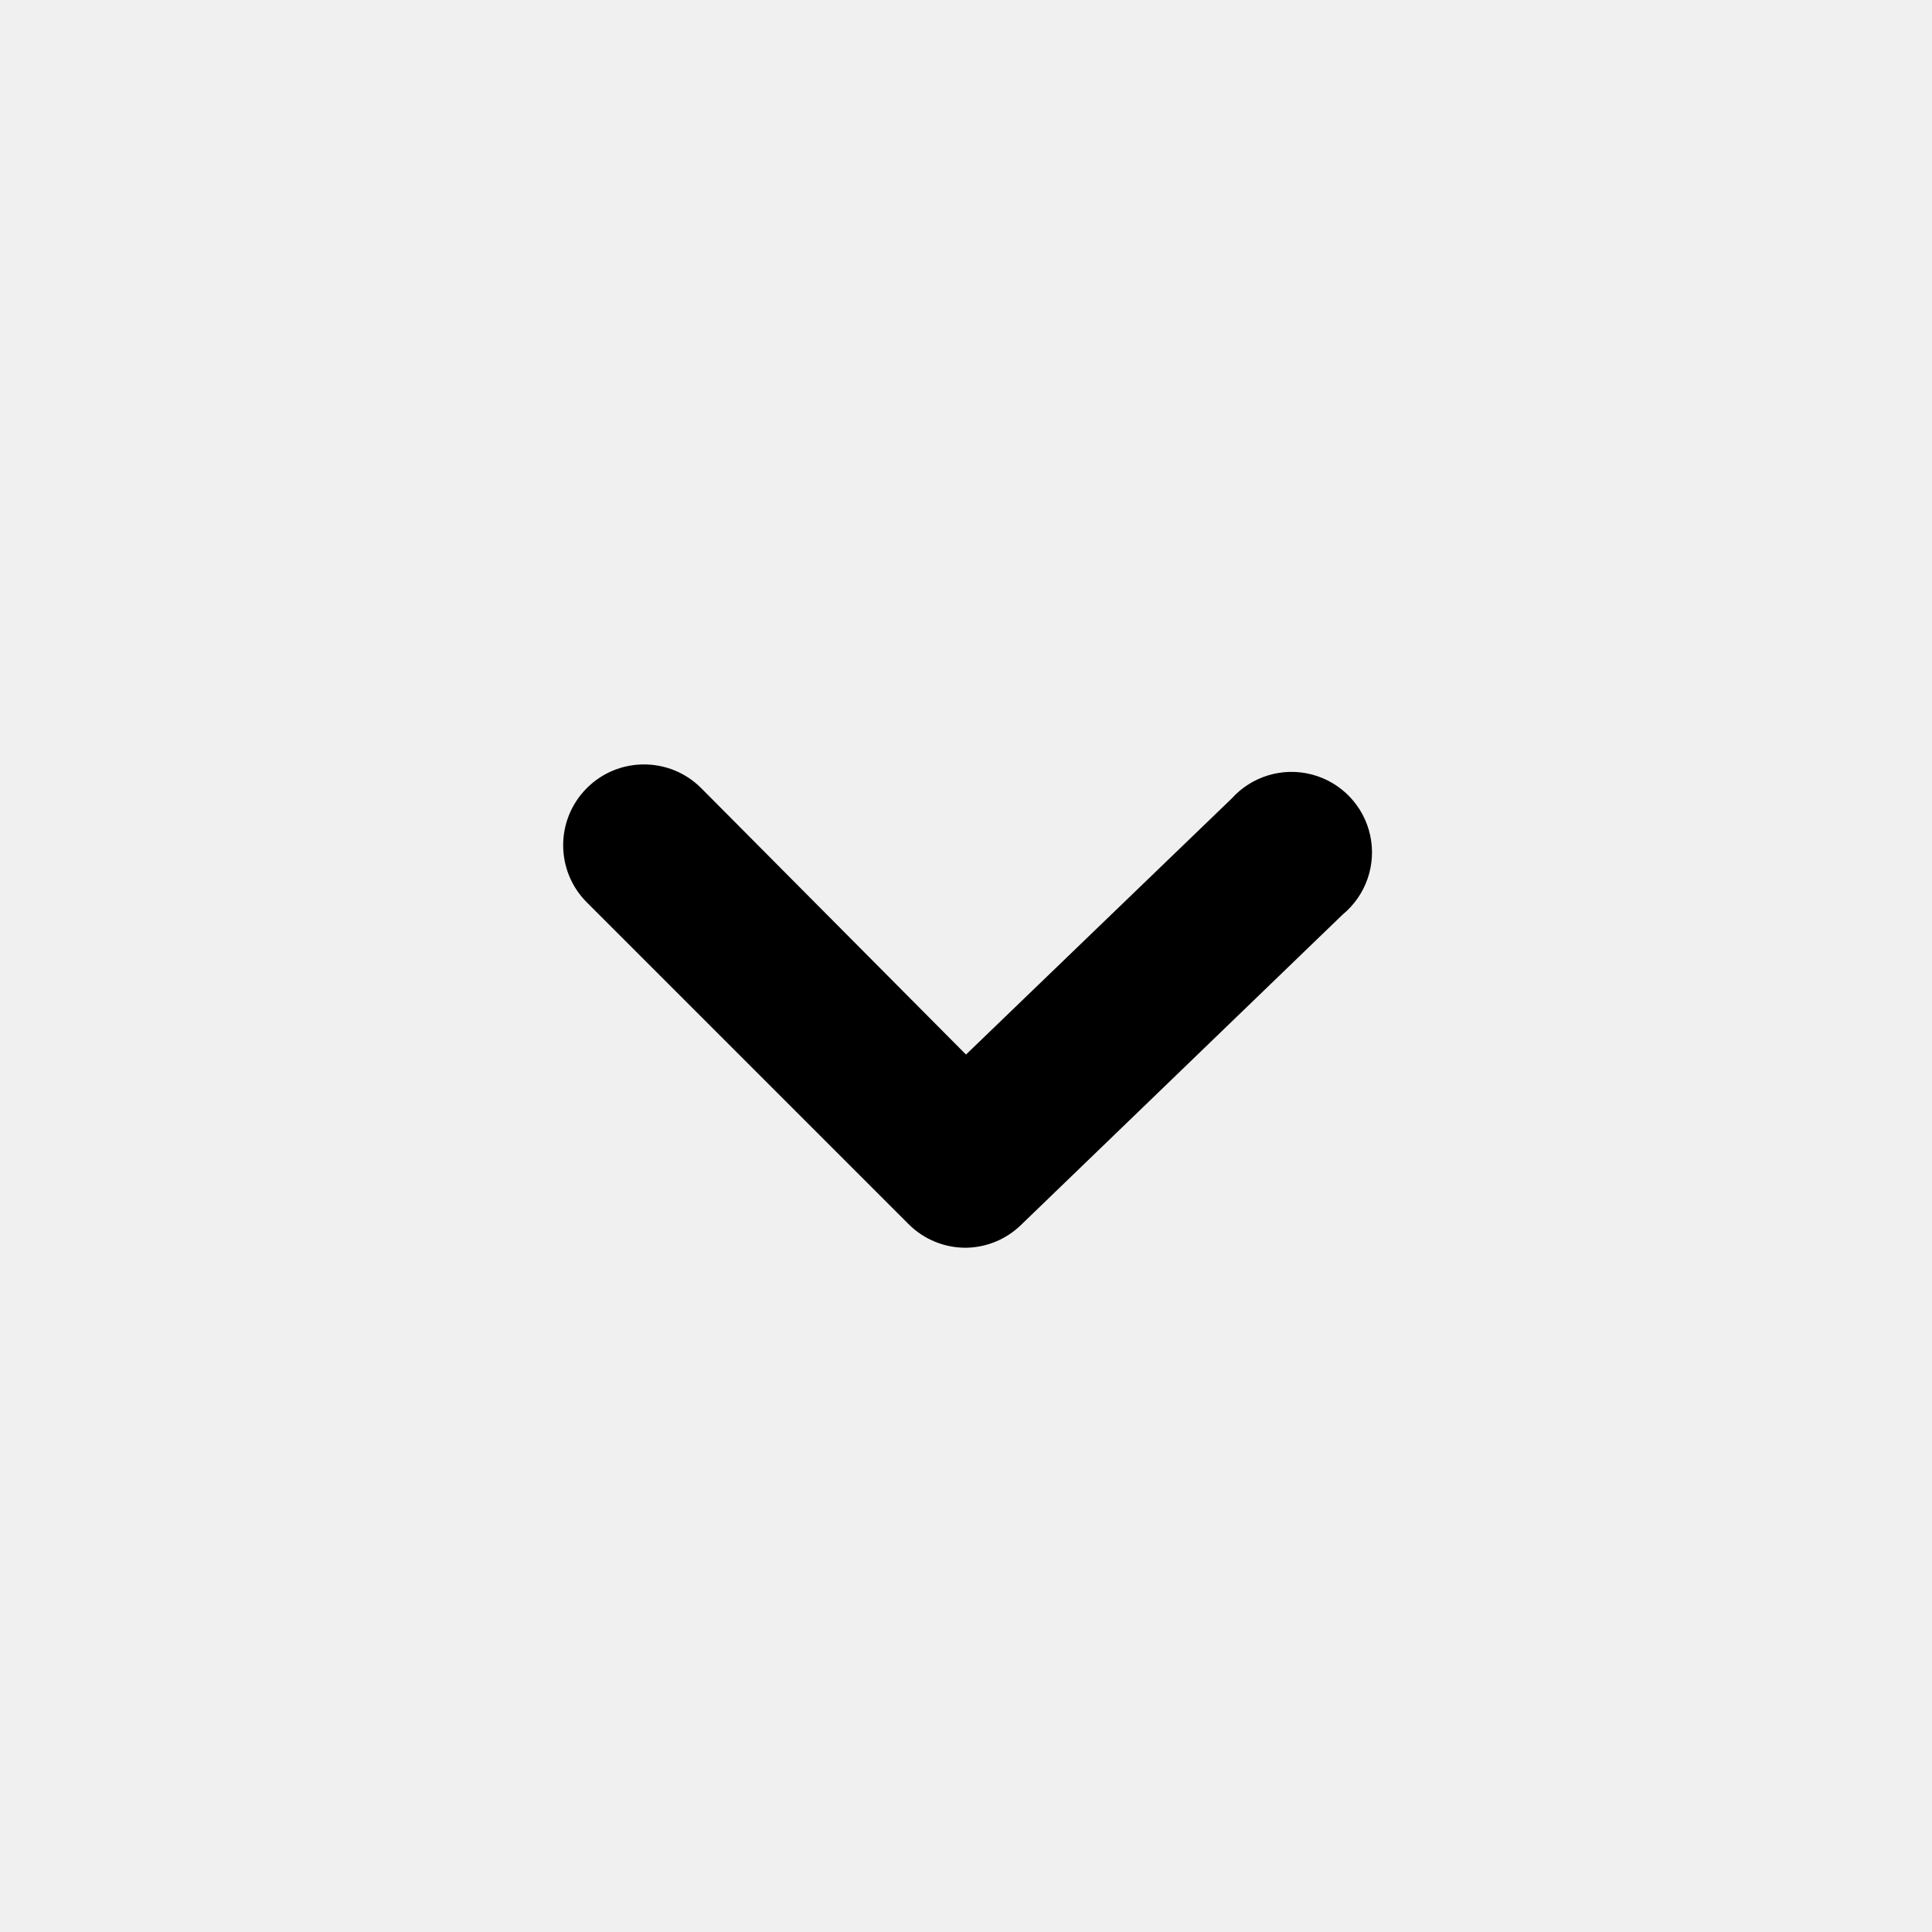
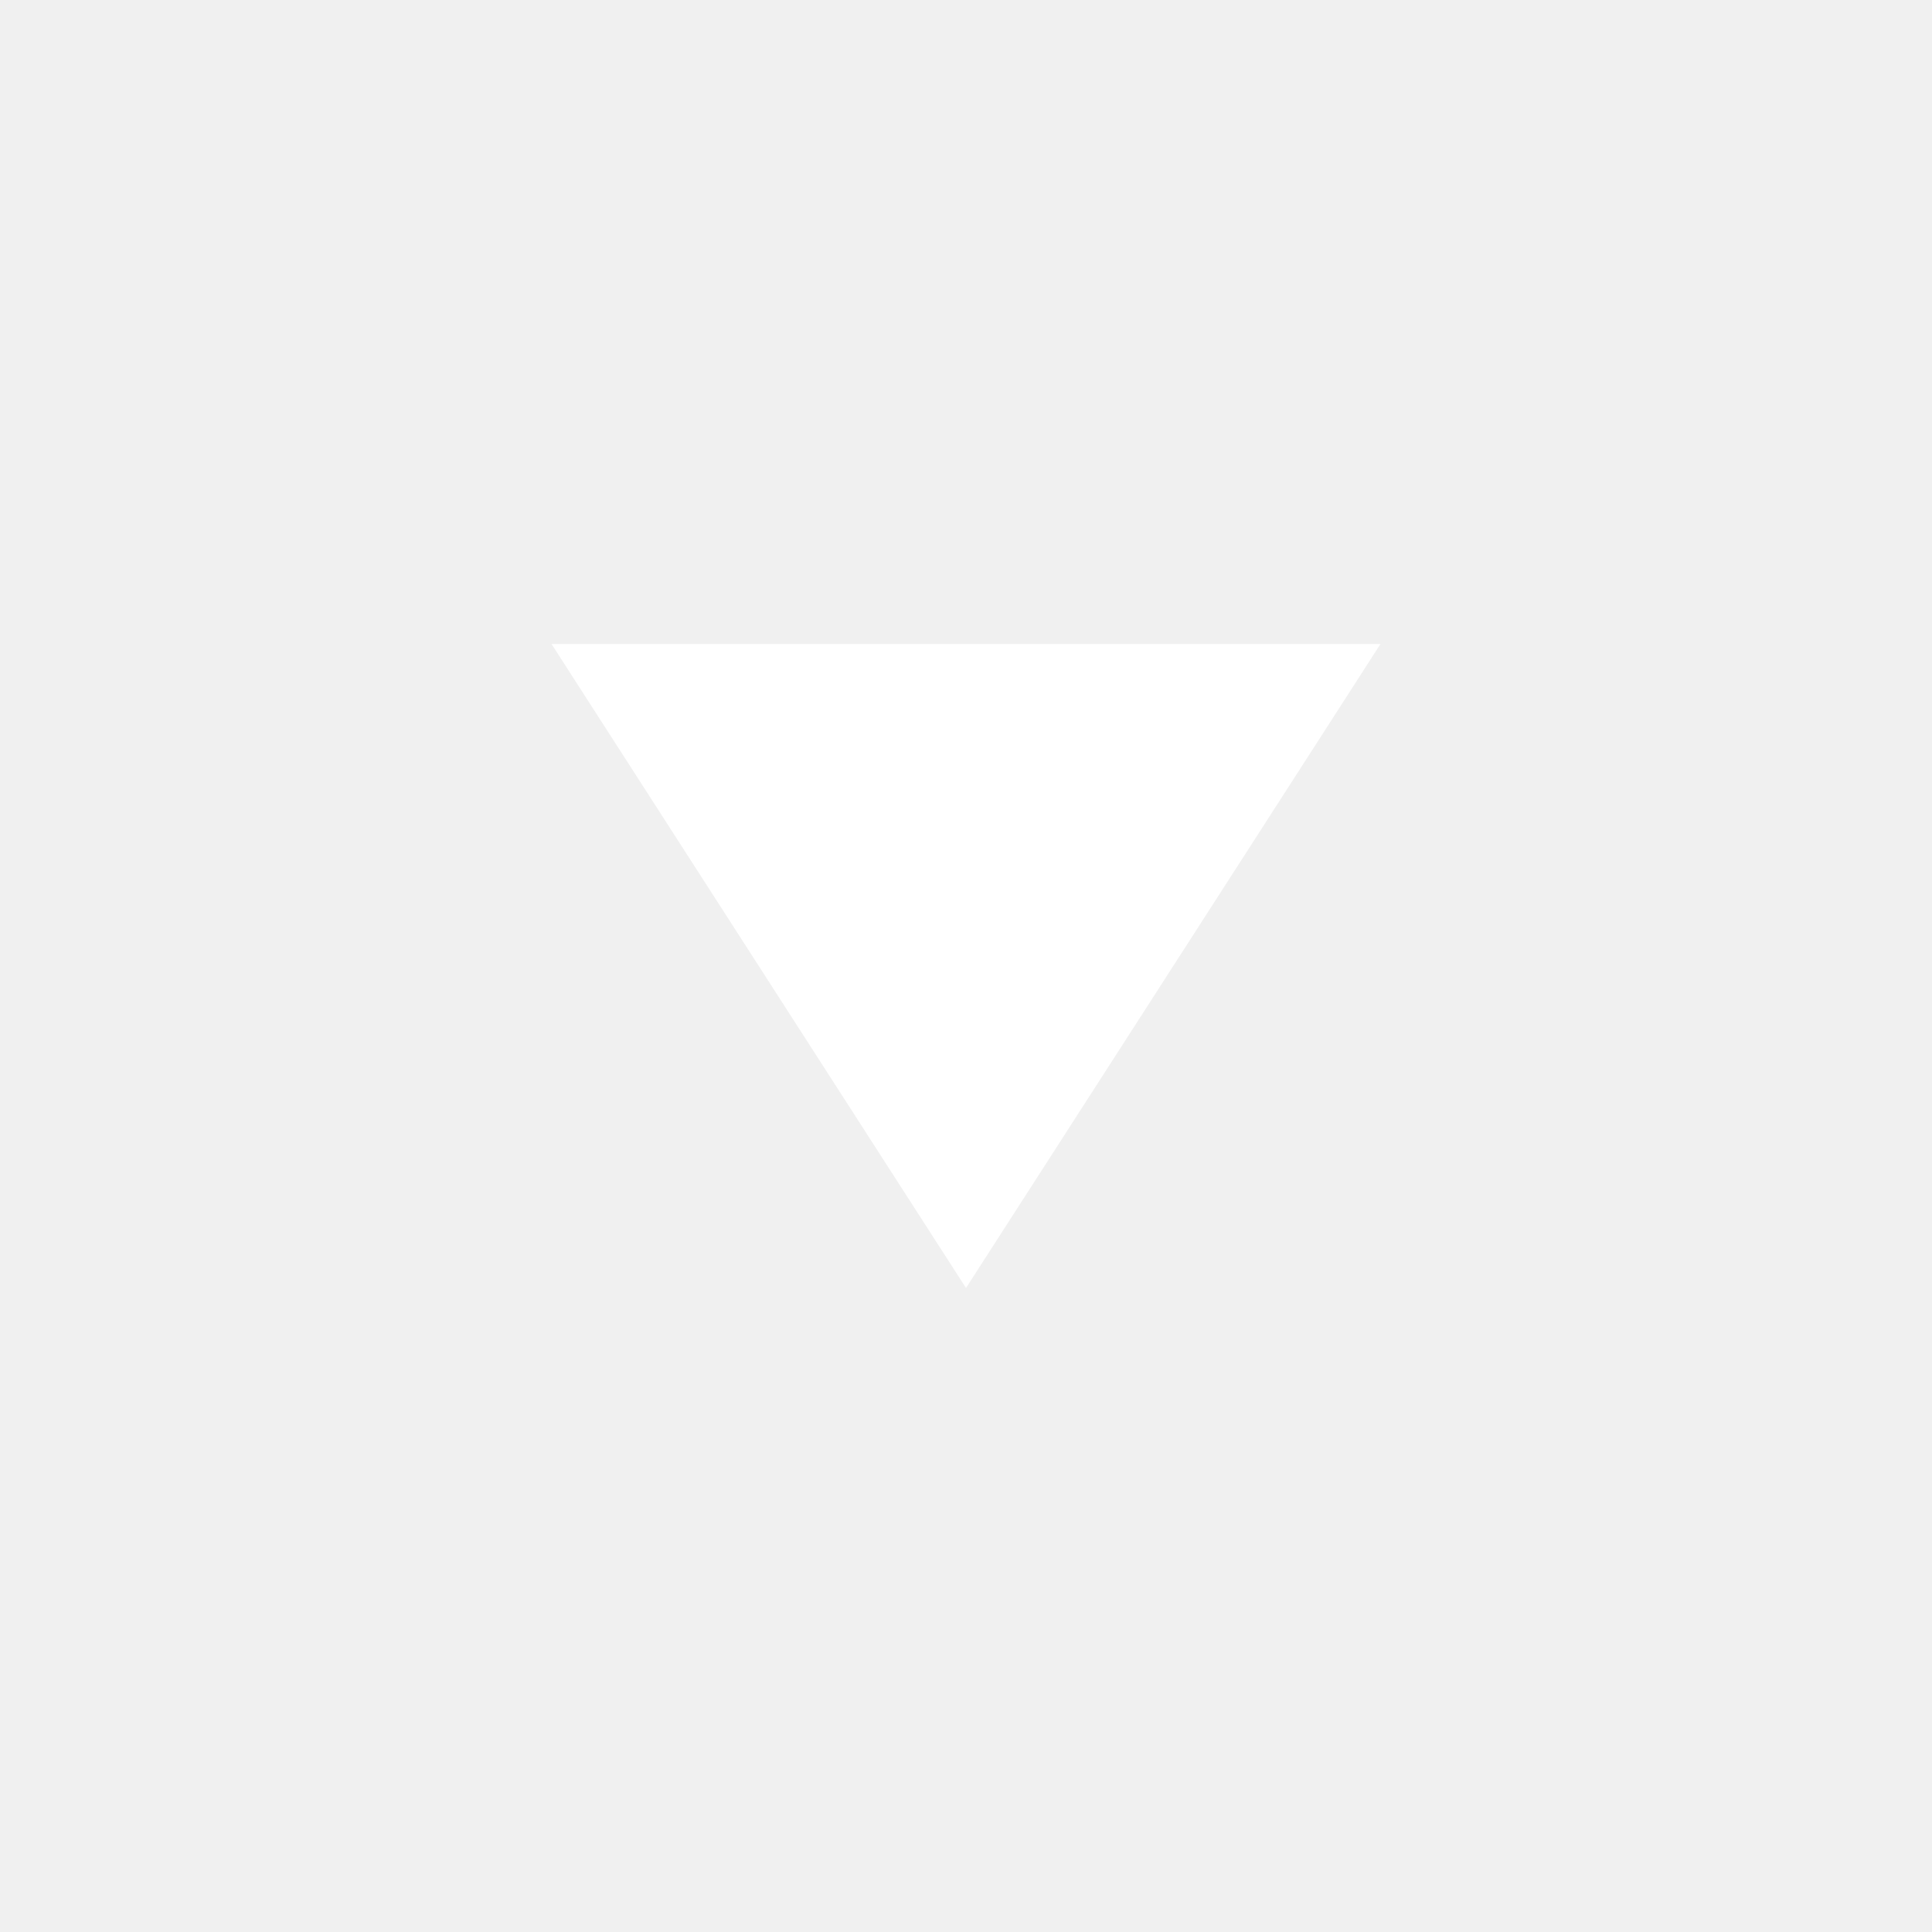
- <svg xmlns="http://www.w3.org/2000/svg" viewBox="0 0 24 24">
-   <g data-name="Layer 2">
-     <g data-name="chevron-down">
-       <rect width="24" height="24" opacity="0" />
-       <path d="M12 15.5a1 1 0 0 1-.71-.29l-4-4a1 1 0 1 1 1.42-1.42L12 13.1l3.3-3.18a1 1 0 1 1 1.38 1.44l-4 3.86a1 1 0 0 1-.68.28z" />
-     </g>
+ <svg xmlns="http://www.w3.org/2000/svg" width="100%" height="100%" viewBox="0 0 24 24" version="1.1" xml:space="preserve" style="fill-rule:evenodd;clip-rule:evenodd;stroke-linejoin:round;stroke-miterlimit:2;">
+   <g transform="matrix(0,-1,0.735537,0,3.173554,23)">
+     <path d="M15,5L7,12L15,19L15,5Z" style="fill:white;fill-rule:nonzero;" />
  </g>
</svg>
